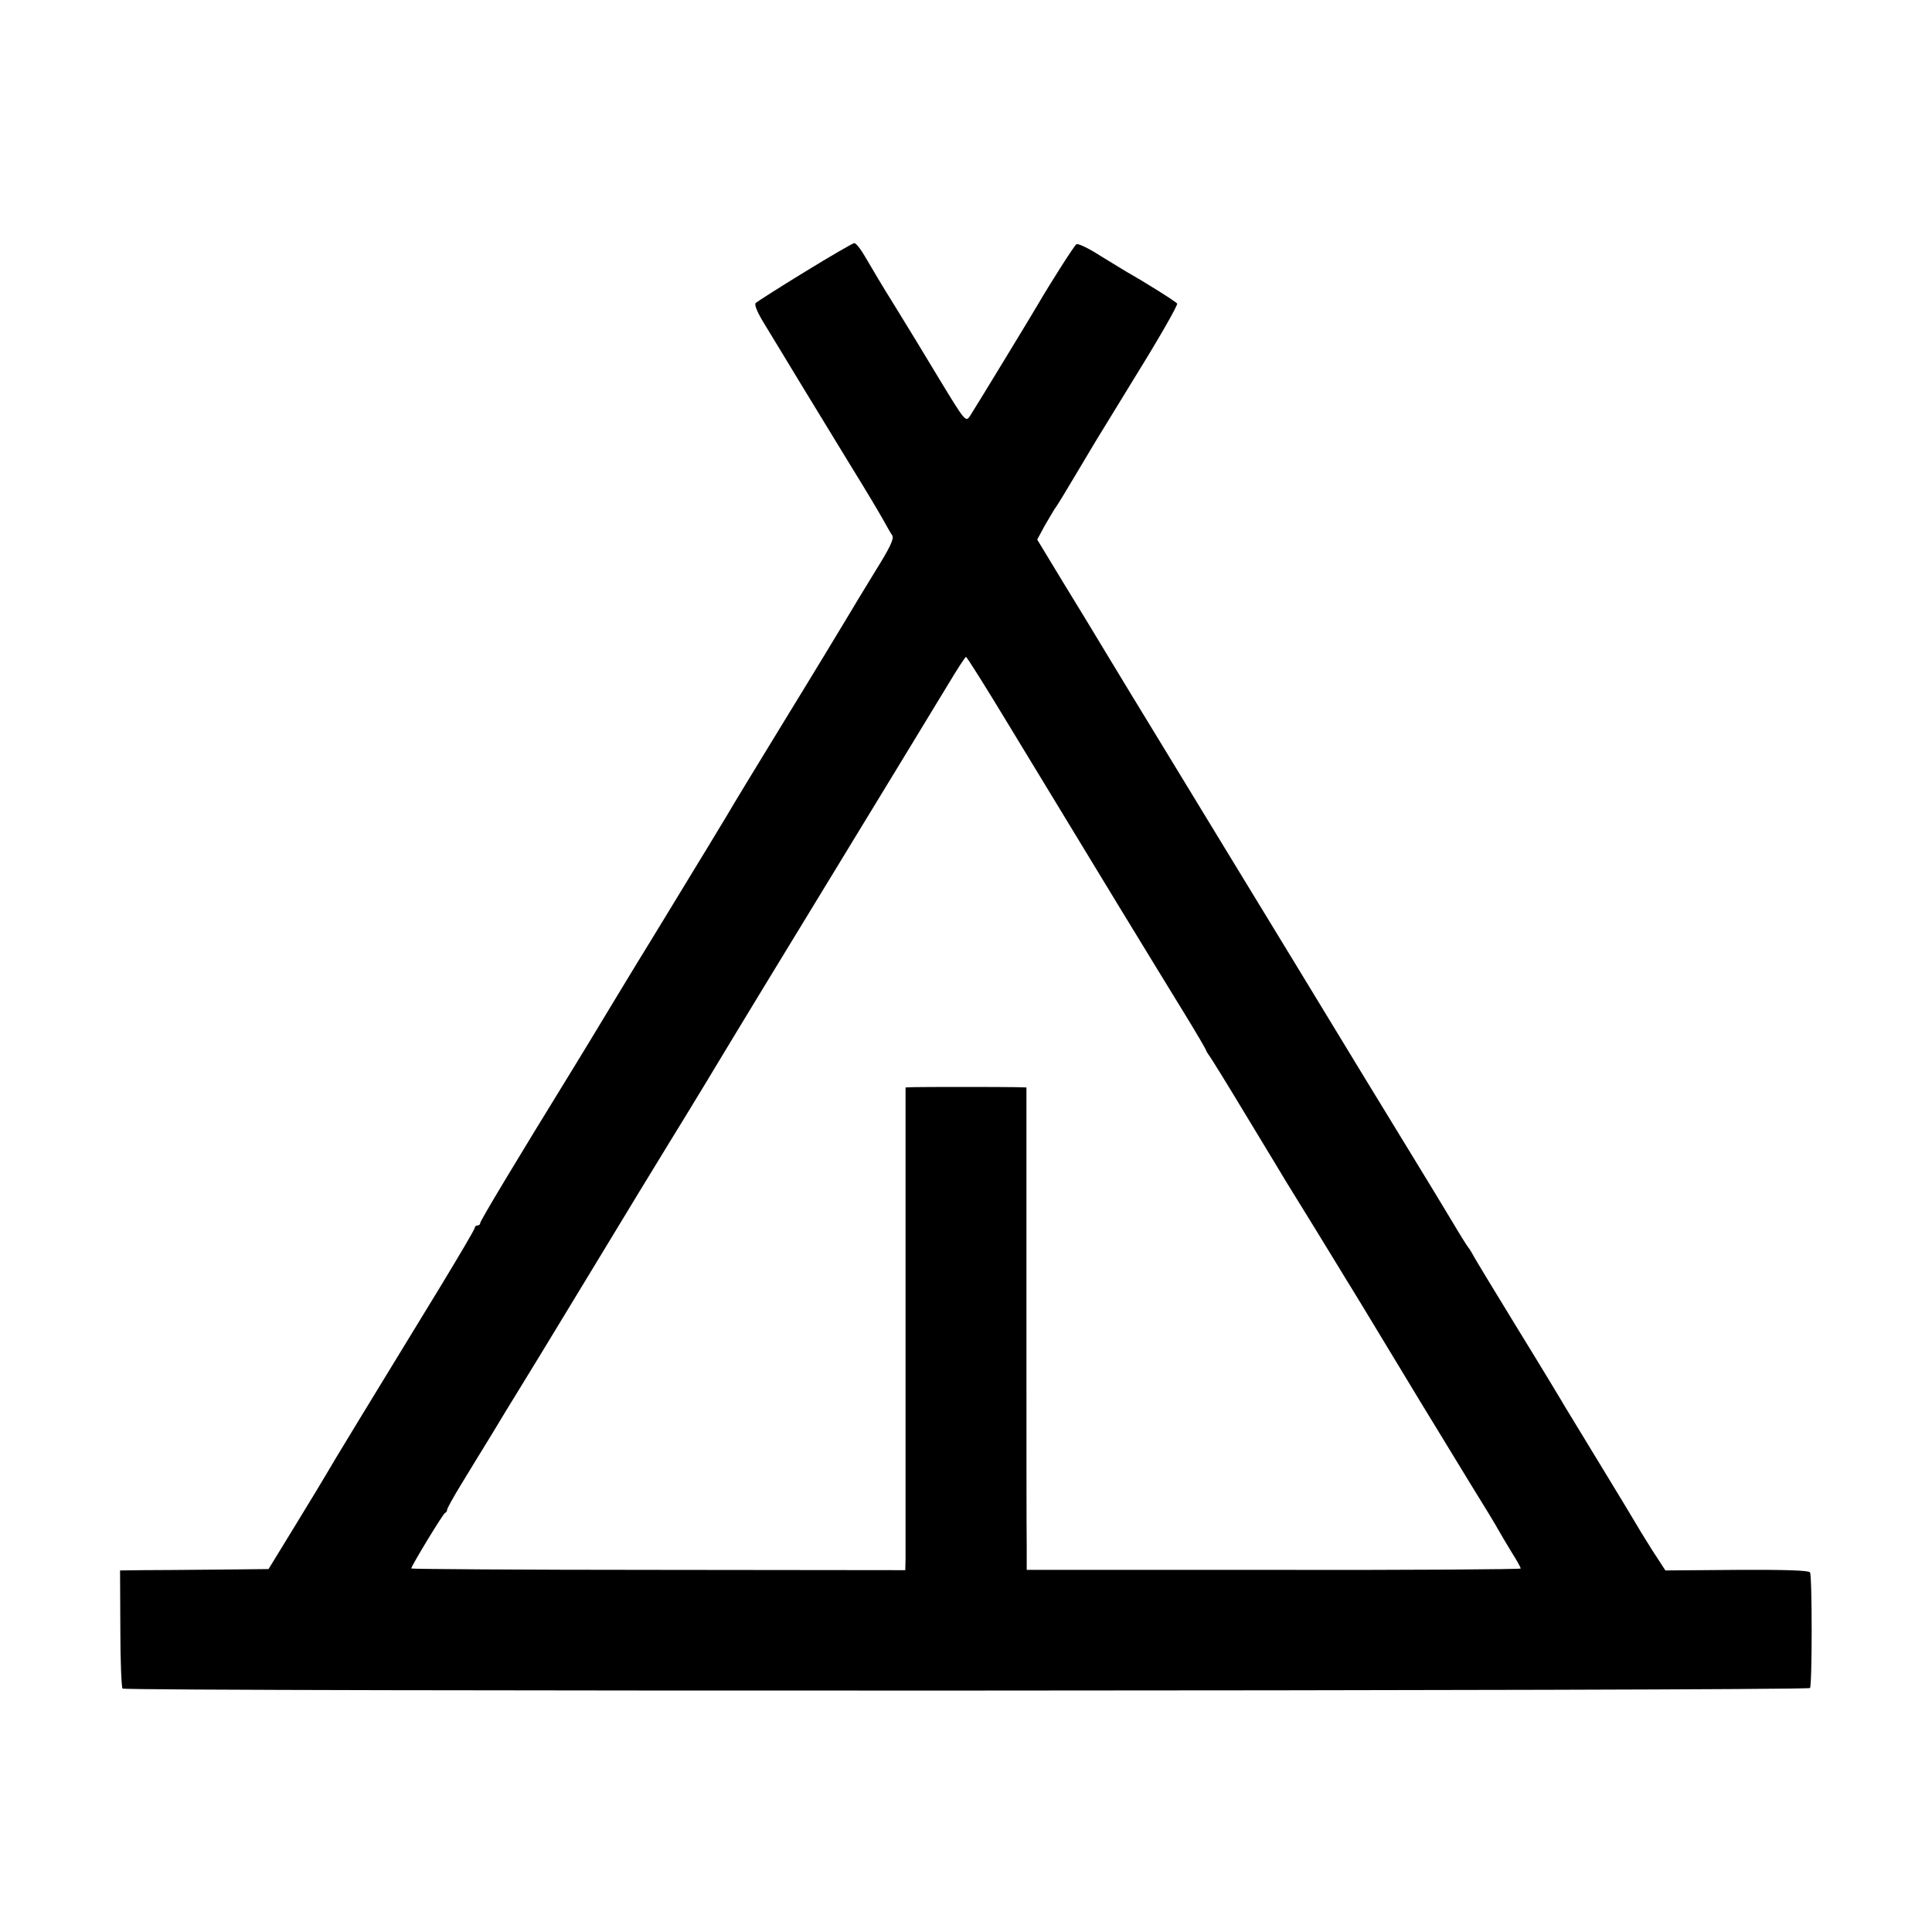
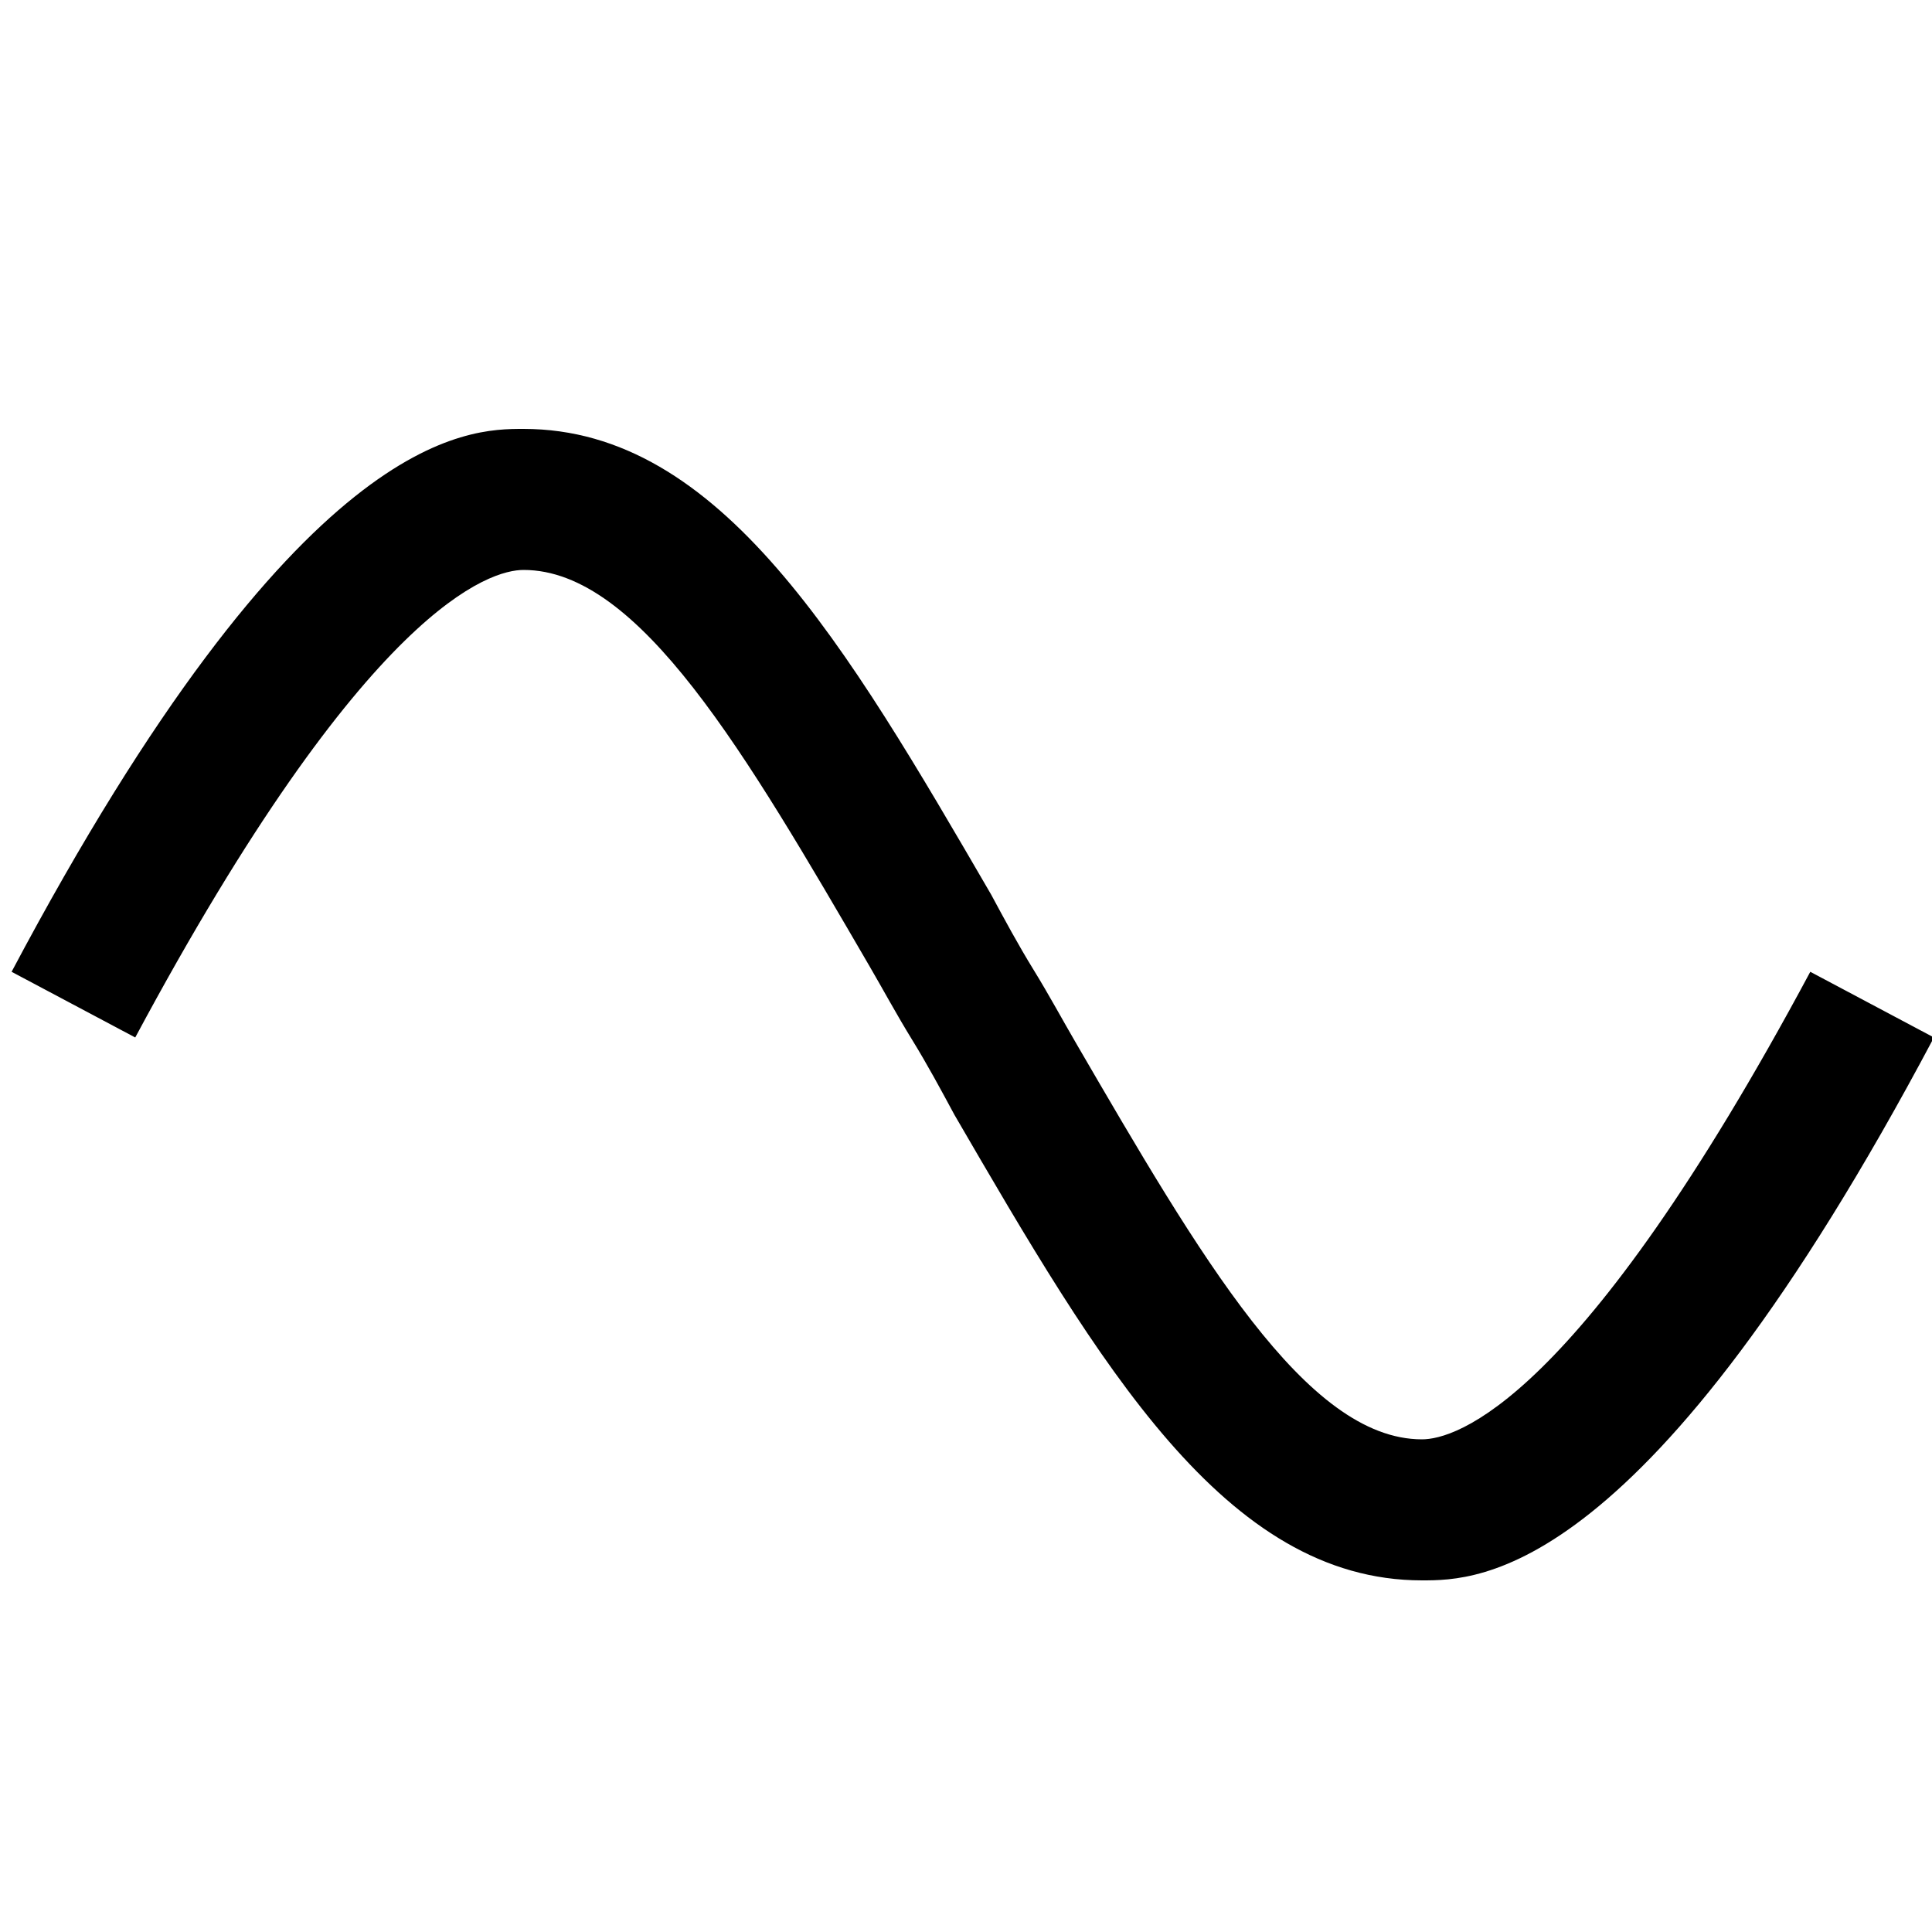
- <svg xmlns="http://www.w3.org/2000/svg" version="1.0" width="700pt" height="700pt" viewBox="0 0 700 700" preserveAspectRatio="xMidYMid meet">
-   <g transform="translate(0,700) scale(0.1,-0.1)" fill="#000000" stroke="none">
-     <path d="M2916 6015 c-93 -57 -173 -108 -178 -113 -6 -6 7 -36 33 -78 23 -38 86 -141 139 -229 54 -88 135 -221 180 -295 46 -74 94 -155 108 -180 14 -25 29 -52 35 -60 7 -12 -9 -45 -62 -130 -39 -63 -85 -140 -103 -170 -18 -30 -117 -194 -222 -365 -104 -170 -199 -326 -210 -346 -12 -19 -61 -102 -111 -183 -49 -81 -101 -166 -115 -189 -14 -23 -39 -64 -55 -90 -17 -27 -77 -126 -134 -220 -57 -95 -127 -210 -156 -257 -194 -315 -325 -533 -325 -541 0 -5 -4 -9 -10 -9 -5 0 -10 -4 -10 -9 0 -5 -55 -98 -121 -207 -247 -404 -403 -660 -416 -684 -8 -14 -58 -97 -112 -185 l-98 -160 -189 -2 c-104 -1 -225 -2 -269 -2 l-80 -1 1 -210 c0 -116 4 -213 8 -218 11 -11 6107 -9 6114 2 8 13 8 406 0 419 -4 7 -88 10 -265 9 l-259 -2 -50 77 c-27 43 -54 87 -60 98 -6 11 -62 103 -124 205 -62 102 -120 197 -129 212 -9 16 -85 142 -170 280 -85 139 -160 262 -165 273 -6 11 -13 22 -16 25 -3 3 -30 46 -59 95 -30 50 -102 169 -161 265 -59 96 -240 393 -402 660 -163 267 -371 609 -463 760 -92 151 -194 318 -225 370 -31 52 -101 167 -155 255 l-97 160 27 50 c16 27 32 55 36 61 5 5 38 59 74 120 36 60 69 116 74 124 5 8 75 122 155 253 81 131 144 242 141 247 -4 7 -114 76 -183 115 -10 6 -52 32 -95 58 -42 27 -81 46 -87 42 -8 -5 -94 -140 -140 -219 -19 -33 -221 -365 -246 -404 -15 -22 -18 -18 -111 135 -52 87 -123 203 -157 258 -67 108 -67 110 -111 184 -16 28 -34 51 -40 50 -5 0 -86 -47 -179 -104z m739 -1642 c319 -526 519 -854 637 -1046 43 -70 78 -130 78 -133 0 -2 5 -10 10 -17 6 -7 69 -109 140 -227 72 -118 134 -222 139 -230 5 -8 55 -89 111 -180 56 -91 105 -172 110 -180 9 -14 52 -84 270 -445 54 -88 135 -221 180 -295 46 -74 91 -148 100 -165 9 -16 31 -53 48 -81 18 -28 32 -54 32 -57 0 -3 -403 -6 -895 -5 l-895 0 0 81 c-1 45 -1 439 -1 875 l0 792 -37 1 c-57 1 -344 1 -374 0 l-27 -1 0 -832 c0 -458 0 -852 0 -875 l-1 -42 -895 1 c-492 0 -895 3 -895 5 0 9 115 198 122 201 5 2 8 7 8 12 0 5 23 46 51 92 28 46 78 128 112 183 33 55 70 116 82 135 12 19 132 215 265 435 133 220 266 438 295 485 65 105 206 338 220 362 6 10 172 284 370 608 198 325 387 635 420 690 33 55 62 100 65 100 3 0 73 -111 155 -247z" />
-   </g>
+ <svg xmlns="http://www.w3.org/2000/svg" width="1000" height="1000" viewBox="0 0 1000 1000">
+   <path d="M736,818C634,818,569,706,494,577C487,564,480,551,472,538C464,525,457,512,450,500C386,390,331,295,271,295C254,295,190,313,70,537L6,503C155,222,242,222,271,222C373,222,438,334,513,463C520,476,527,489,535,502C543,515,550,528,557,540C621,650,676,745,736,745C753,745,817,727,937,503L1001,537C852,818,765,818,736,818z" />
</svg>
